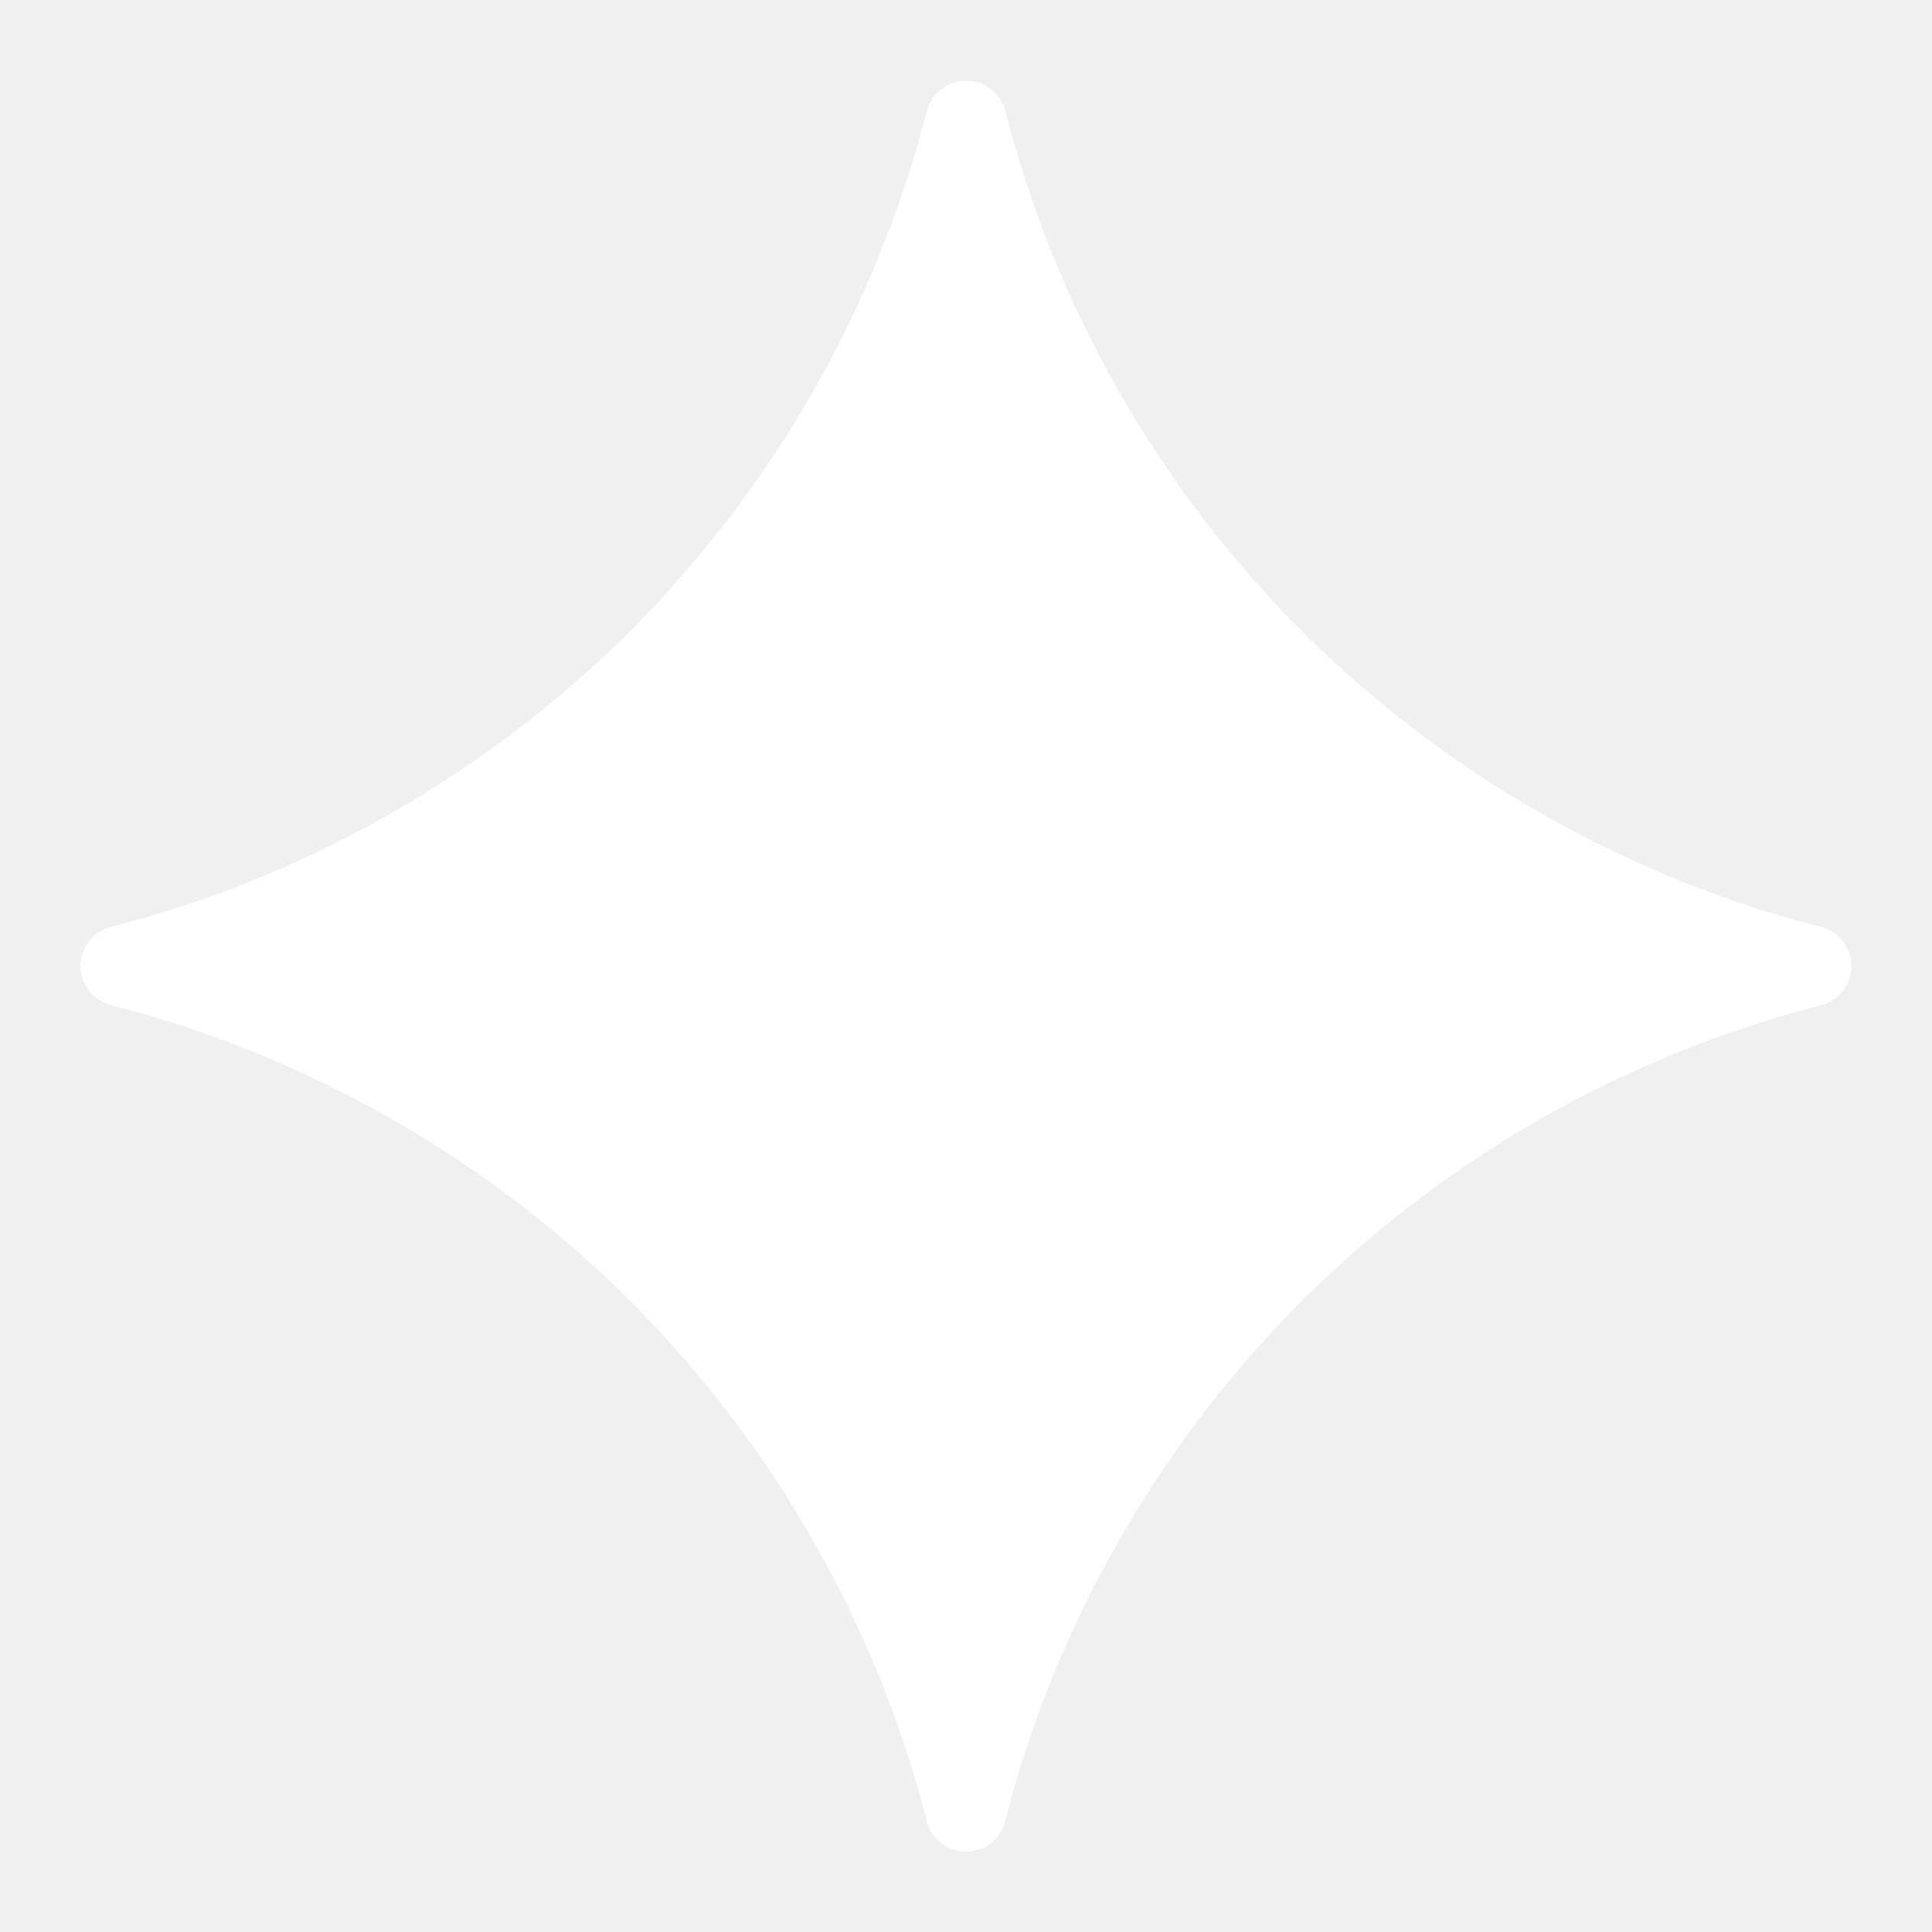
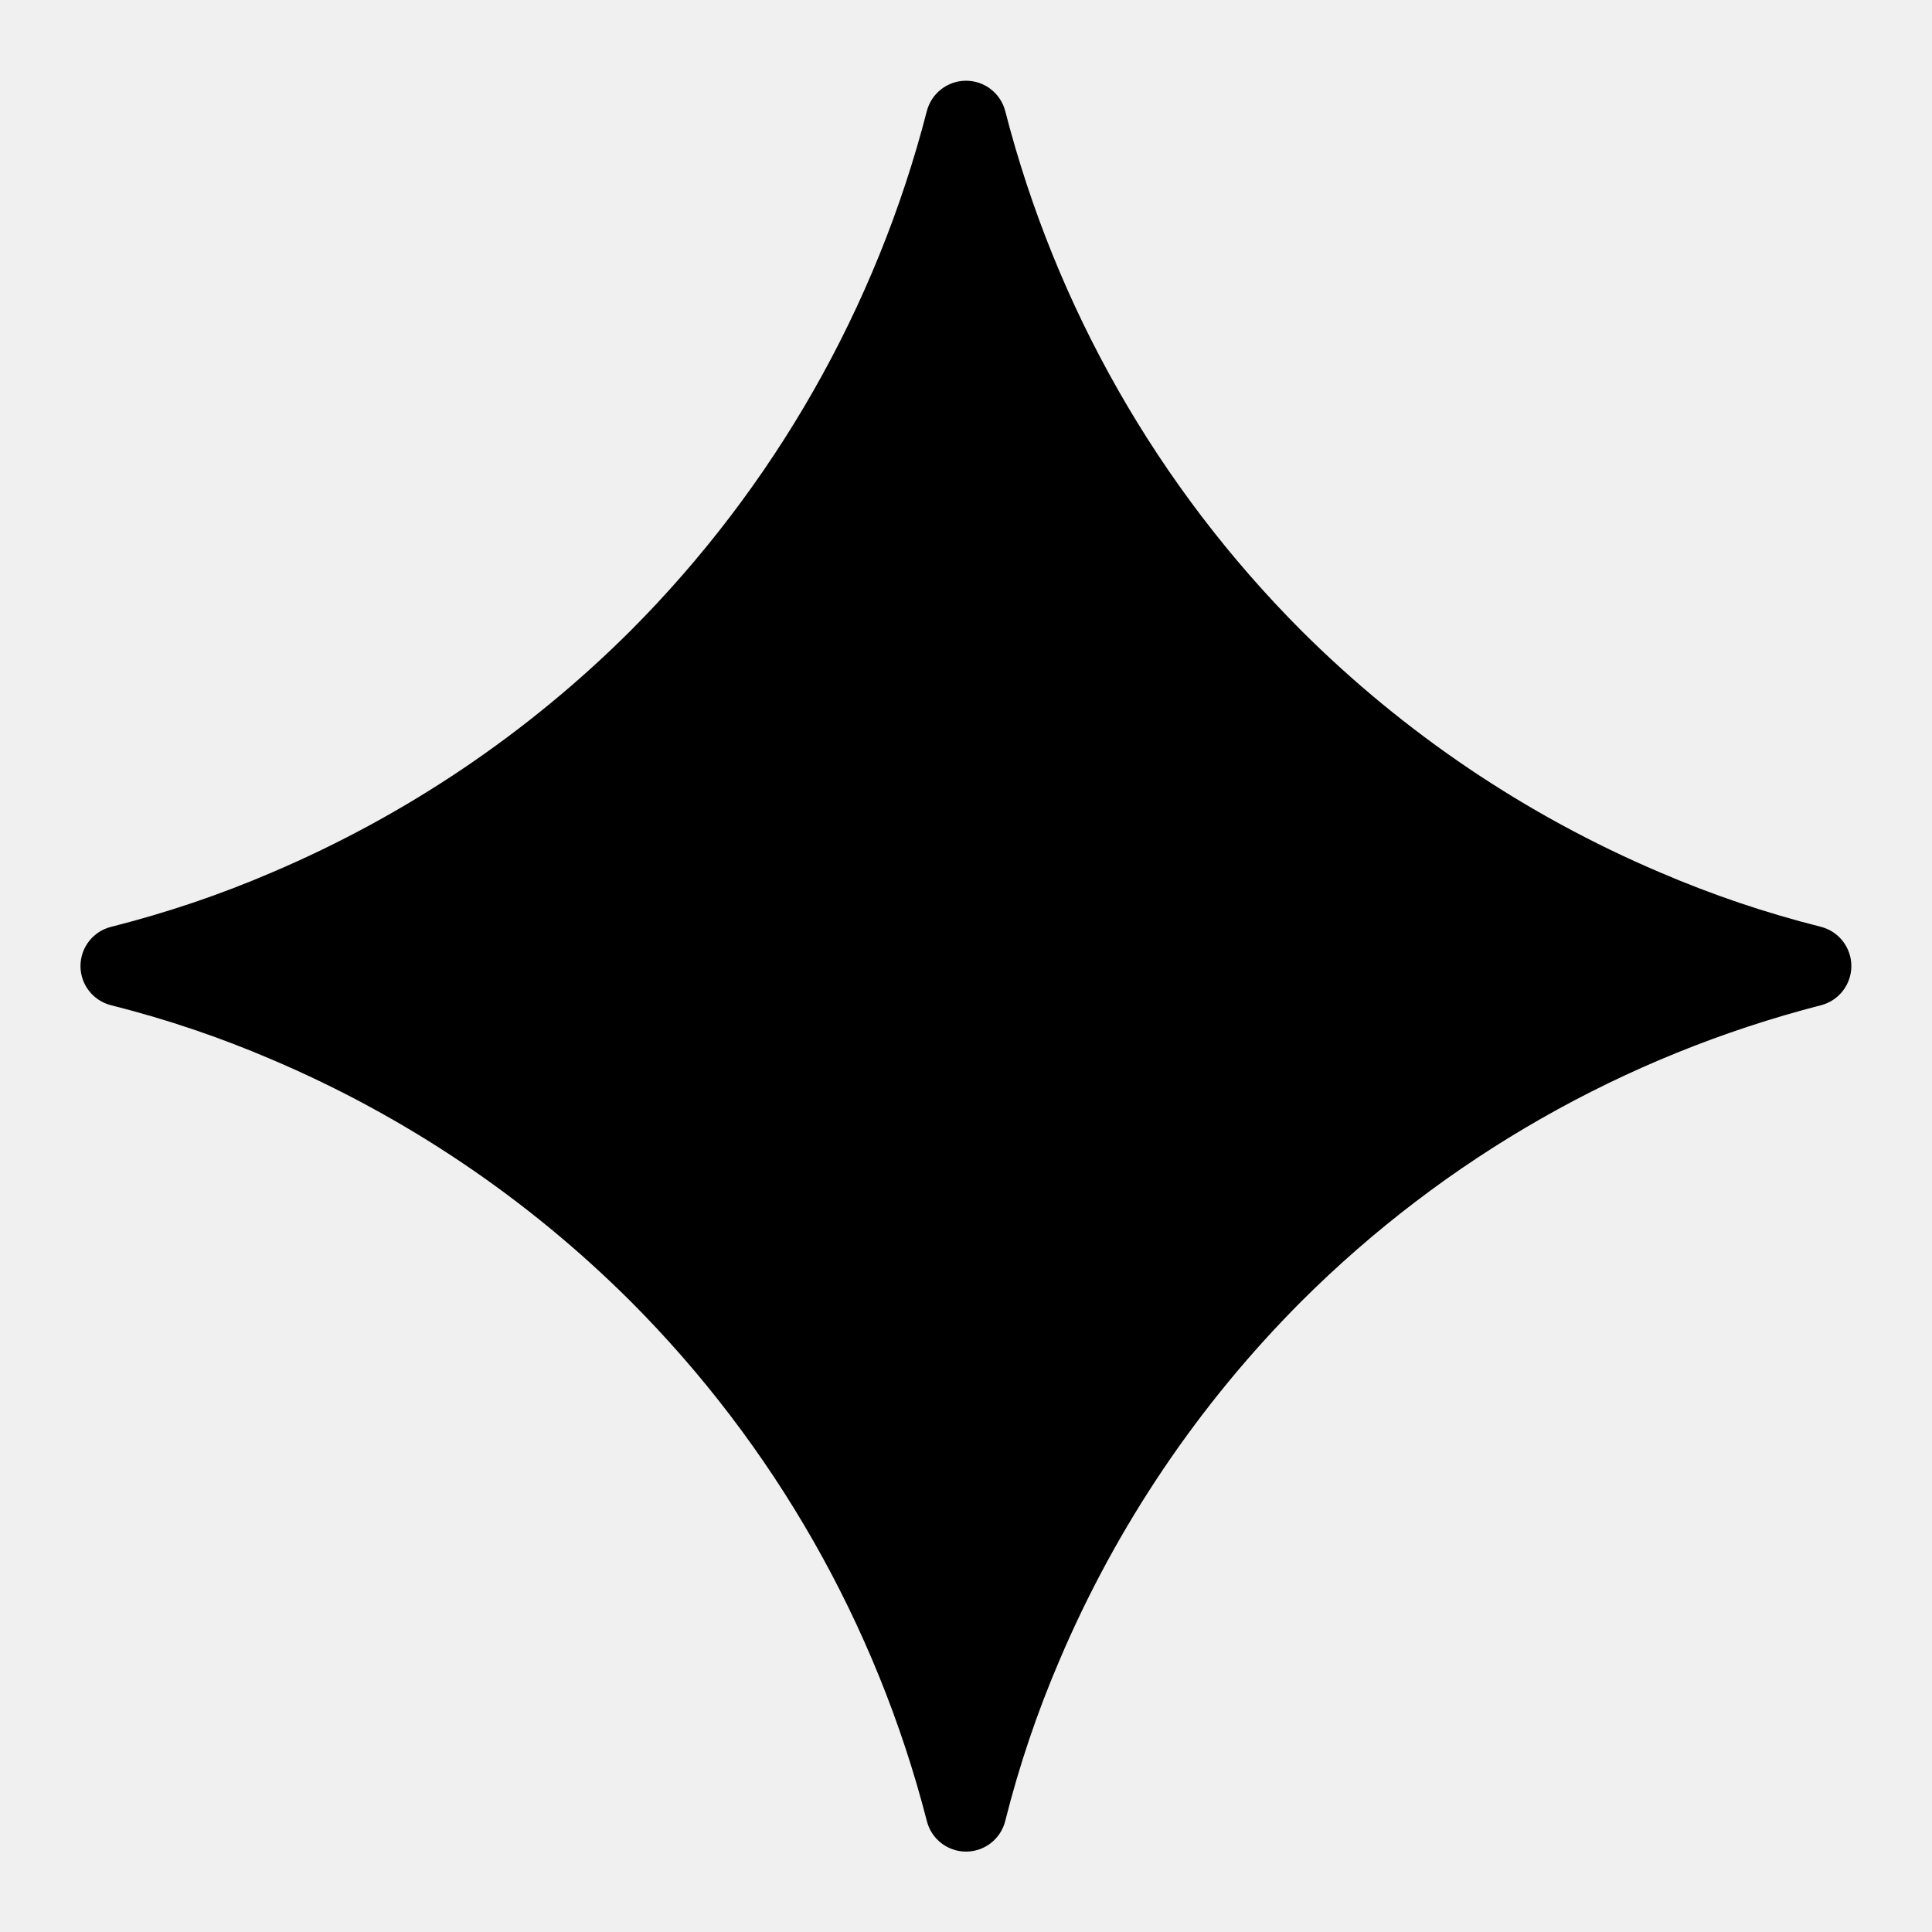
- <svg xmlns="http://www.w3.org/2000/svg" fill="#fff" fill-rule="evenodd" height="1em" style="flex:none;line-height:1" viewBox="0 0 24 24" width="1em">
+ <svg xmlns="http://www.w3.org/2000/svg" fill="currentColor" fill-rule="evenodd" height="1em" style="flex:none;line-height:1" viewBox="0 0 24 24" width="1em">
  <path d="M20.616 10.835a14.147 14.147 0 01-4.45-3.001 14.111 14.111 0 01-3.678-6.452.503.503 0 00-.975 0 14.134 14.134 0 01-3.679 6.452 14.155 14.155 0 01-4.45 3.001c-.65.28-1.318.505-2.002.678a.502.502 0 000 .975c.684.172 1.35.397 2.002.677a14.147 14.147 0 014.45 3.001 14.112 14.112 0 013.679 6.453.502.502 0 00.975 0c.172-.685.397-1.351.677-2.003a14.145 14.145 0 013.001-4.45 14.113 14.113 0 016.453-3.678.503.503 0 000-.975 13.245 13.245 0 01-2.003-.678z" />
</svg>
